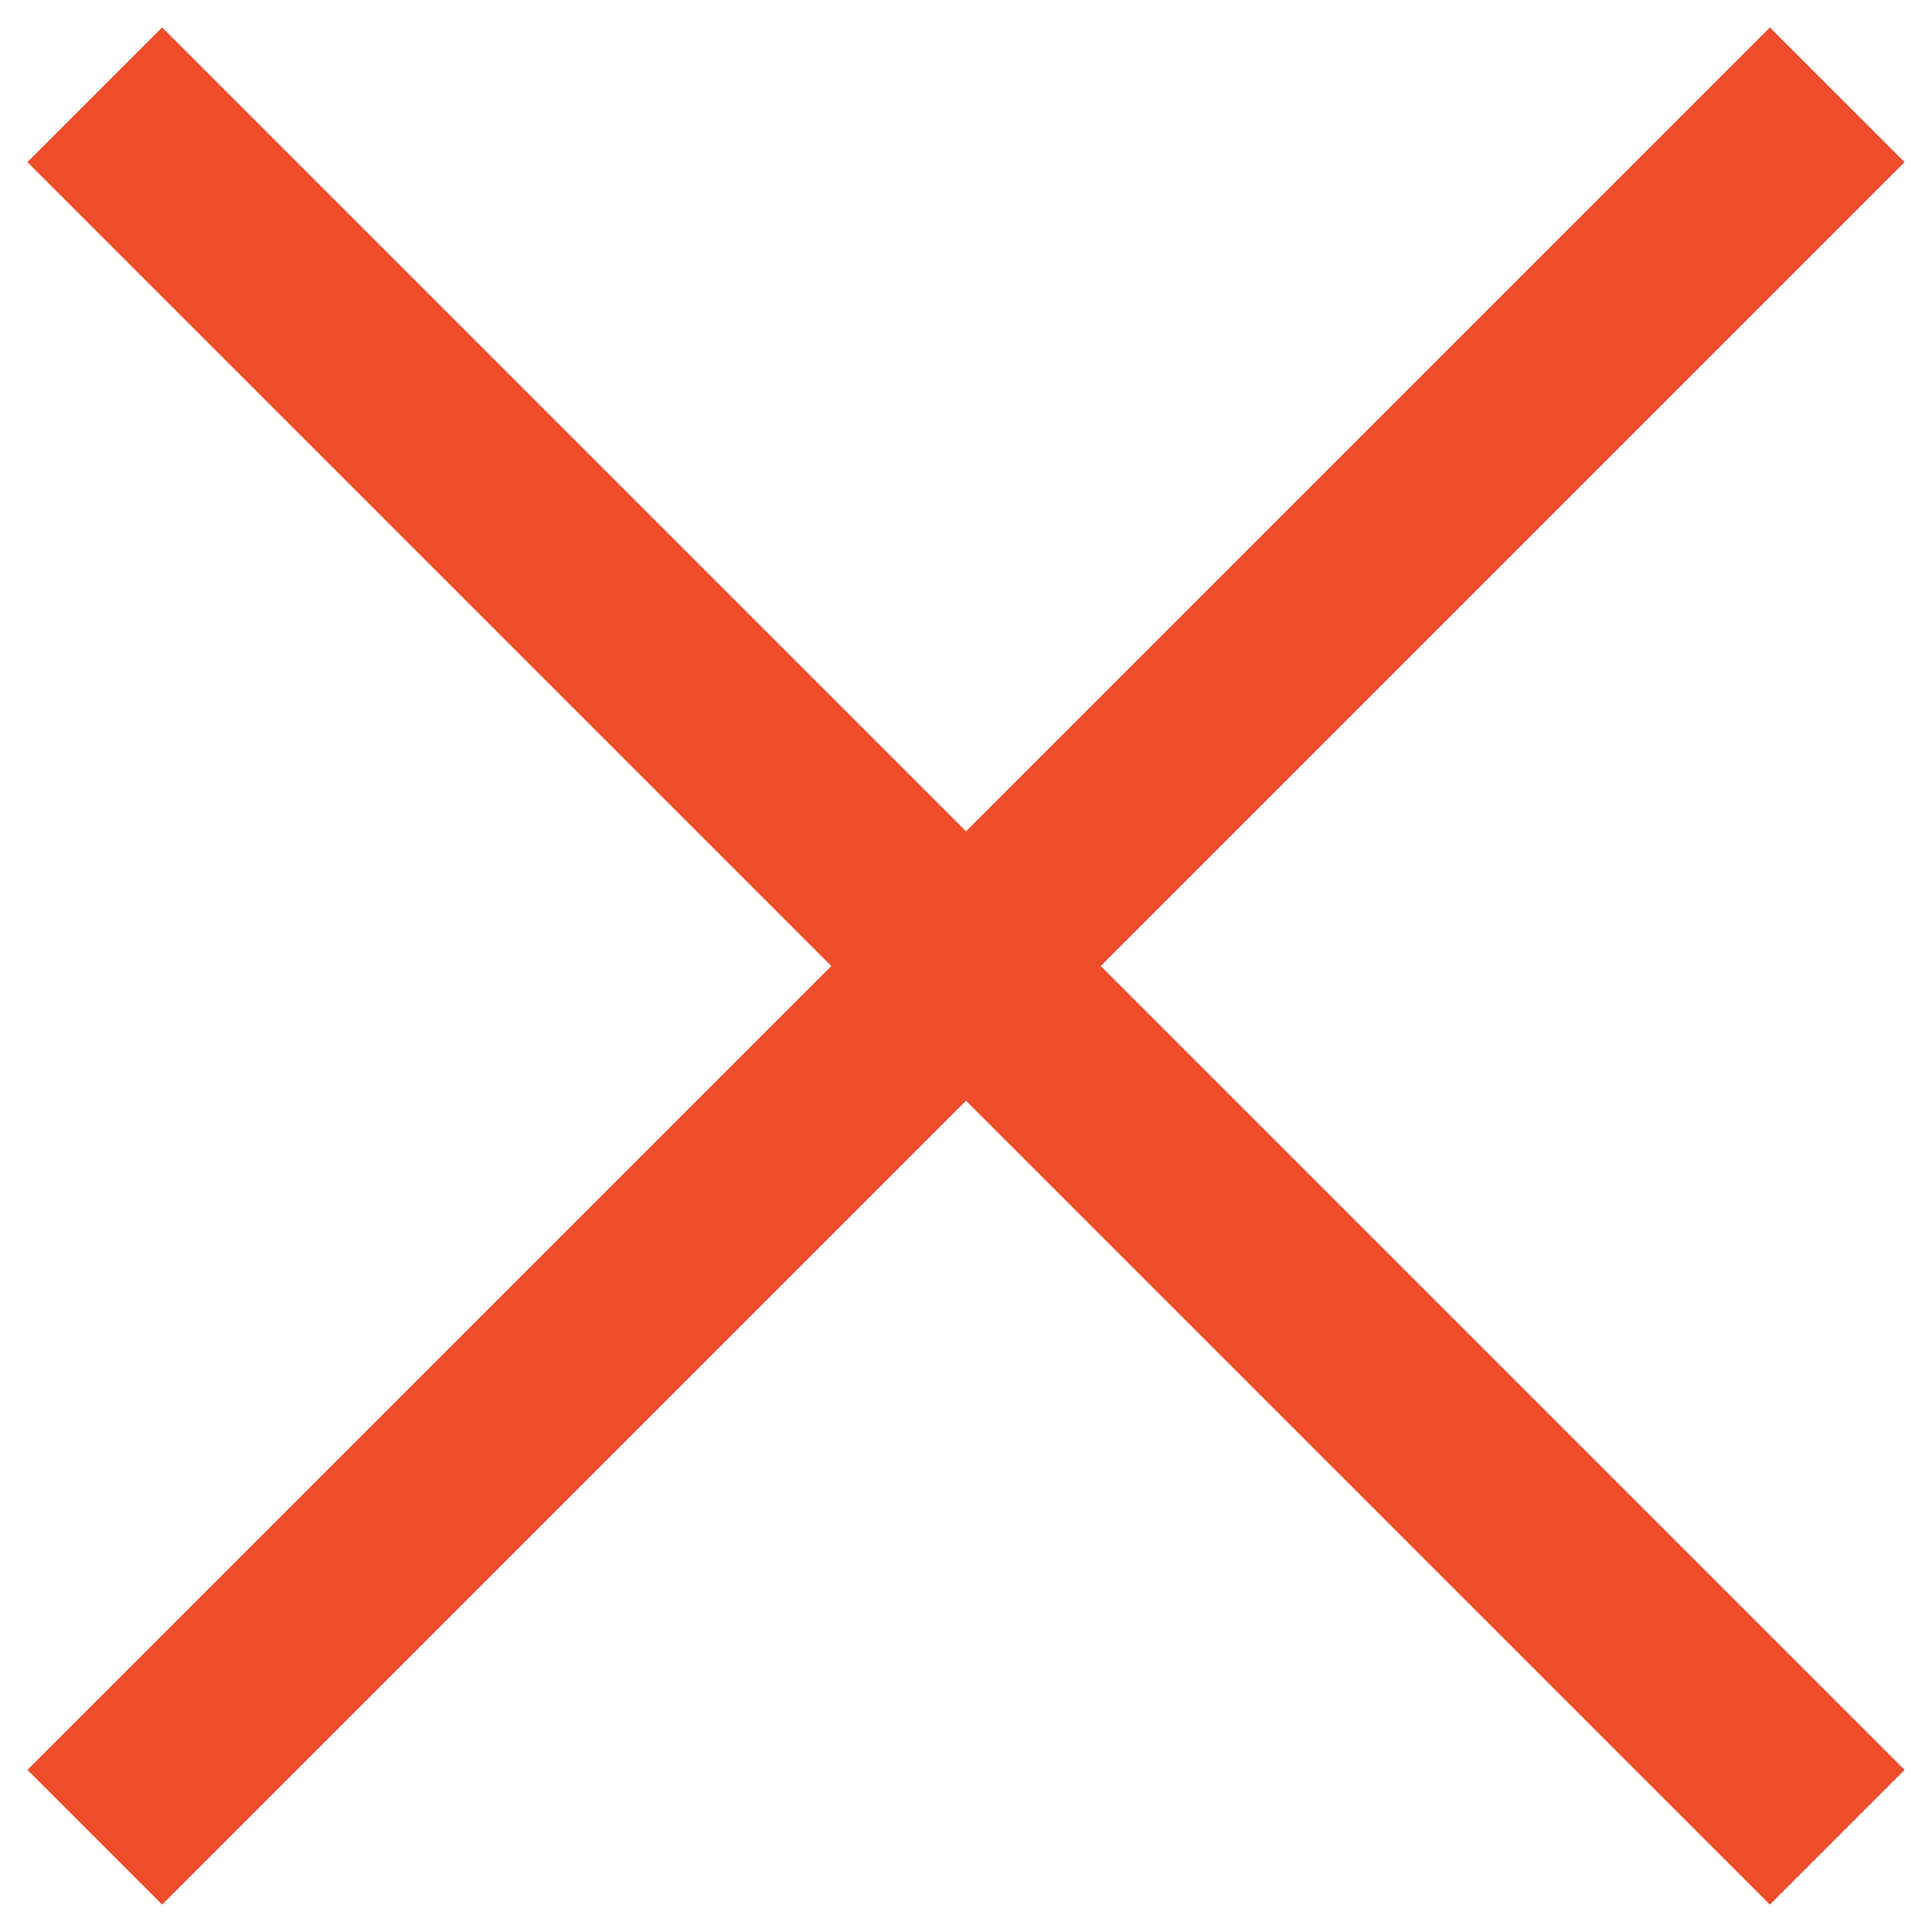
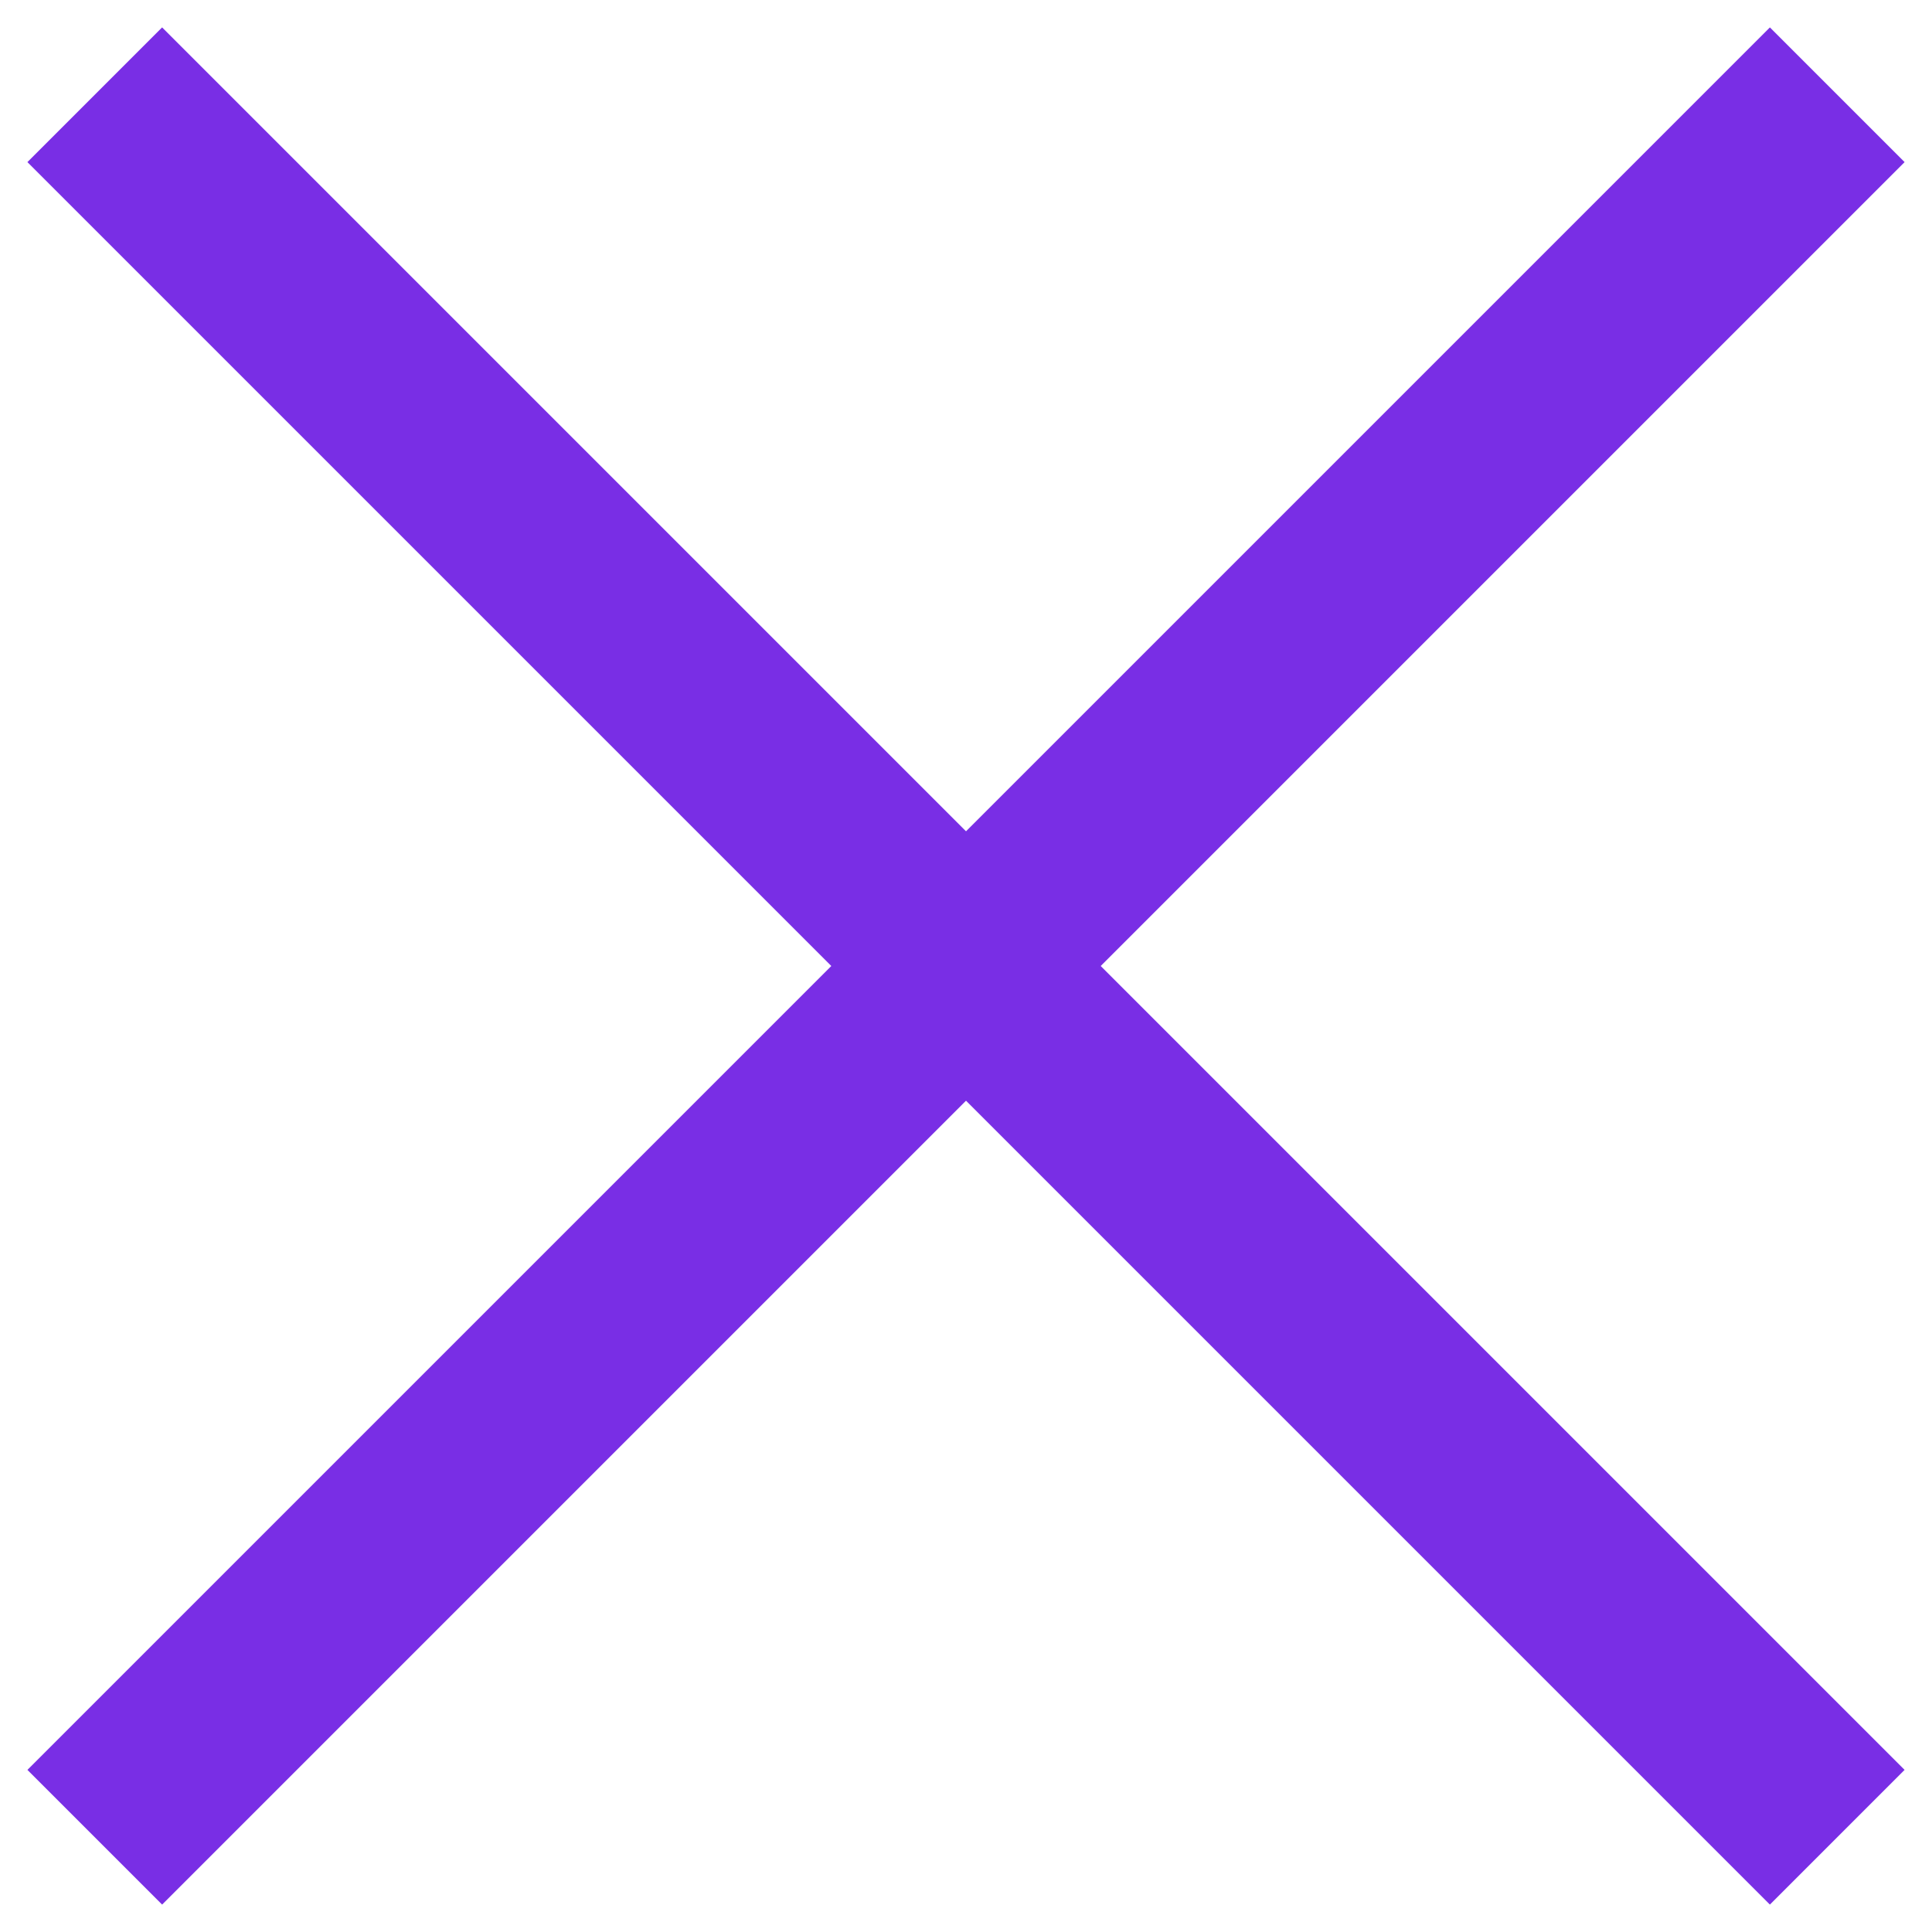
<svg xmlns="http://www.w3.org/2000/svg" version="1.1" id="Layer_1" x="0px" y="0px" viewBox="0 0 200 200" style="enable-background:new 0 0 200 200;" xml:space="preserve">
  <style type="text/css">
- 	.st0{fill:#EE4C2A;}
+ 	.st0{fill:#792ee5;}
</style>
  <rect x="-27.55" y="90.14" transform="matrix(0.7071 0.7071 -0.7071 0.7071 100 -41.4214)" class="st0" width="255.1" height="19.72" />
  <rect x="-27.55" y="90.14" transform="matrix(-0.7071 0.7071 -0.7071 -0.7071 241.4214 100)" class="st0" width="255.1" height="19.72" />
</svg>
